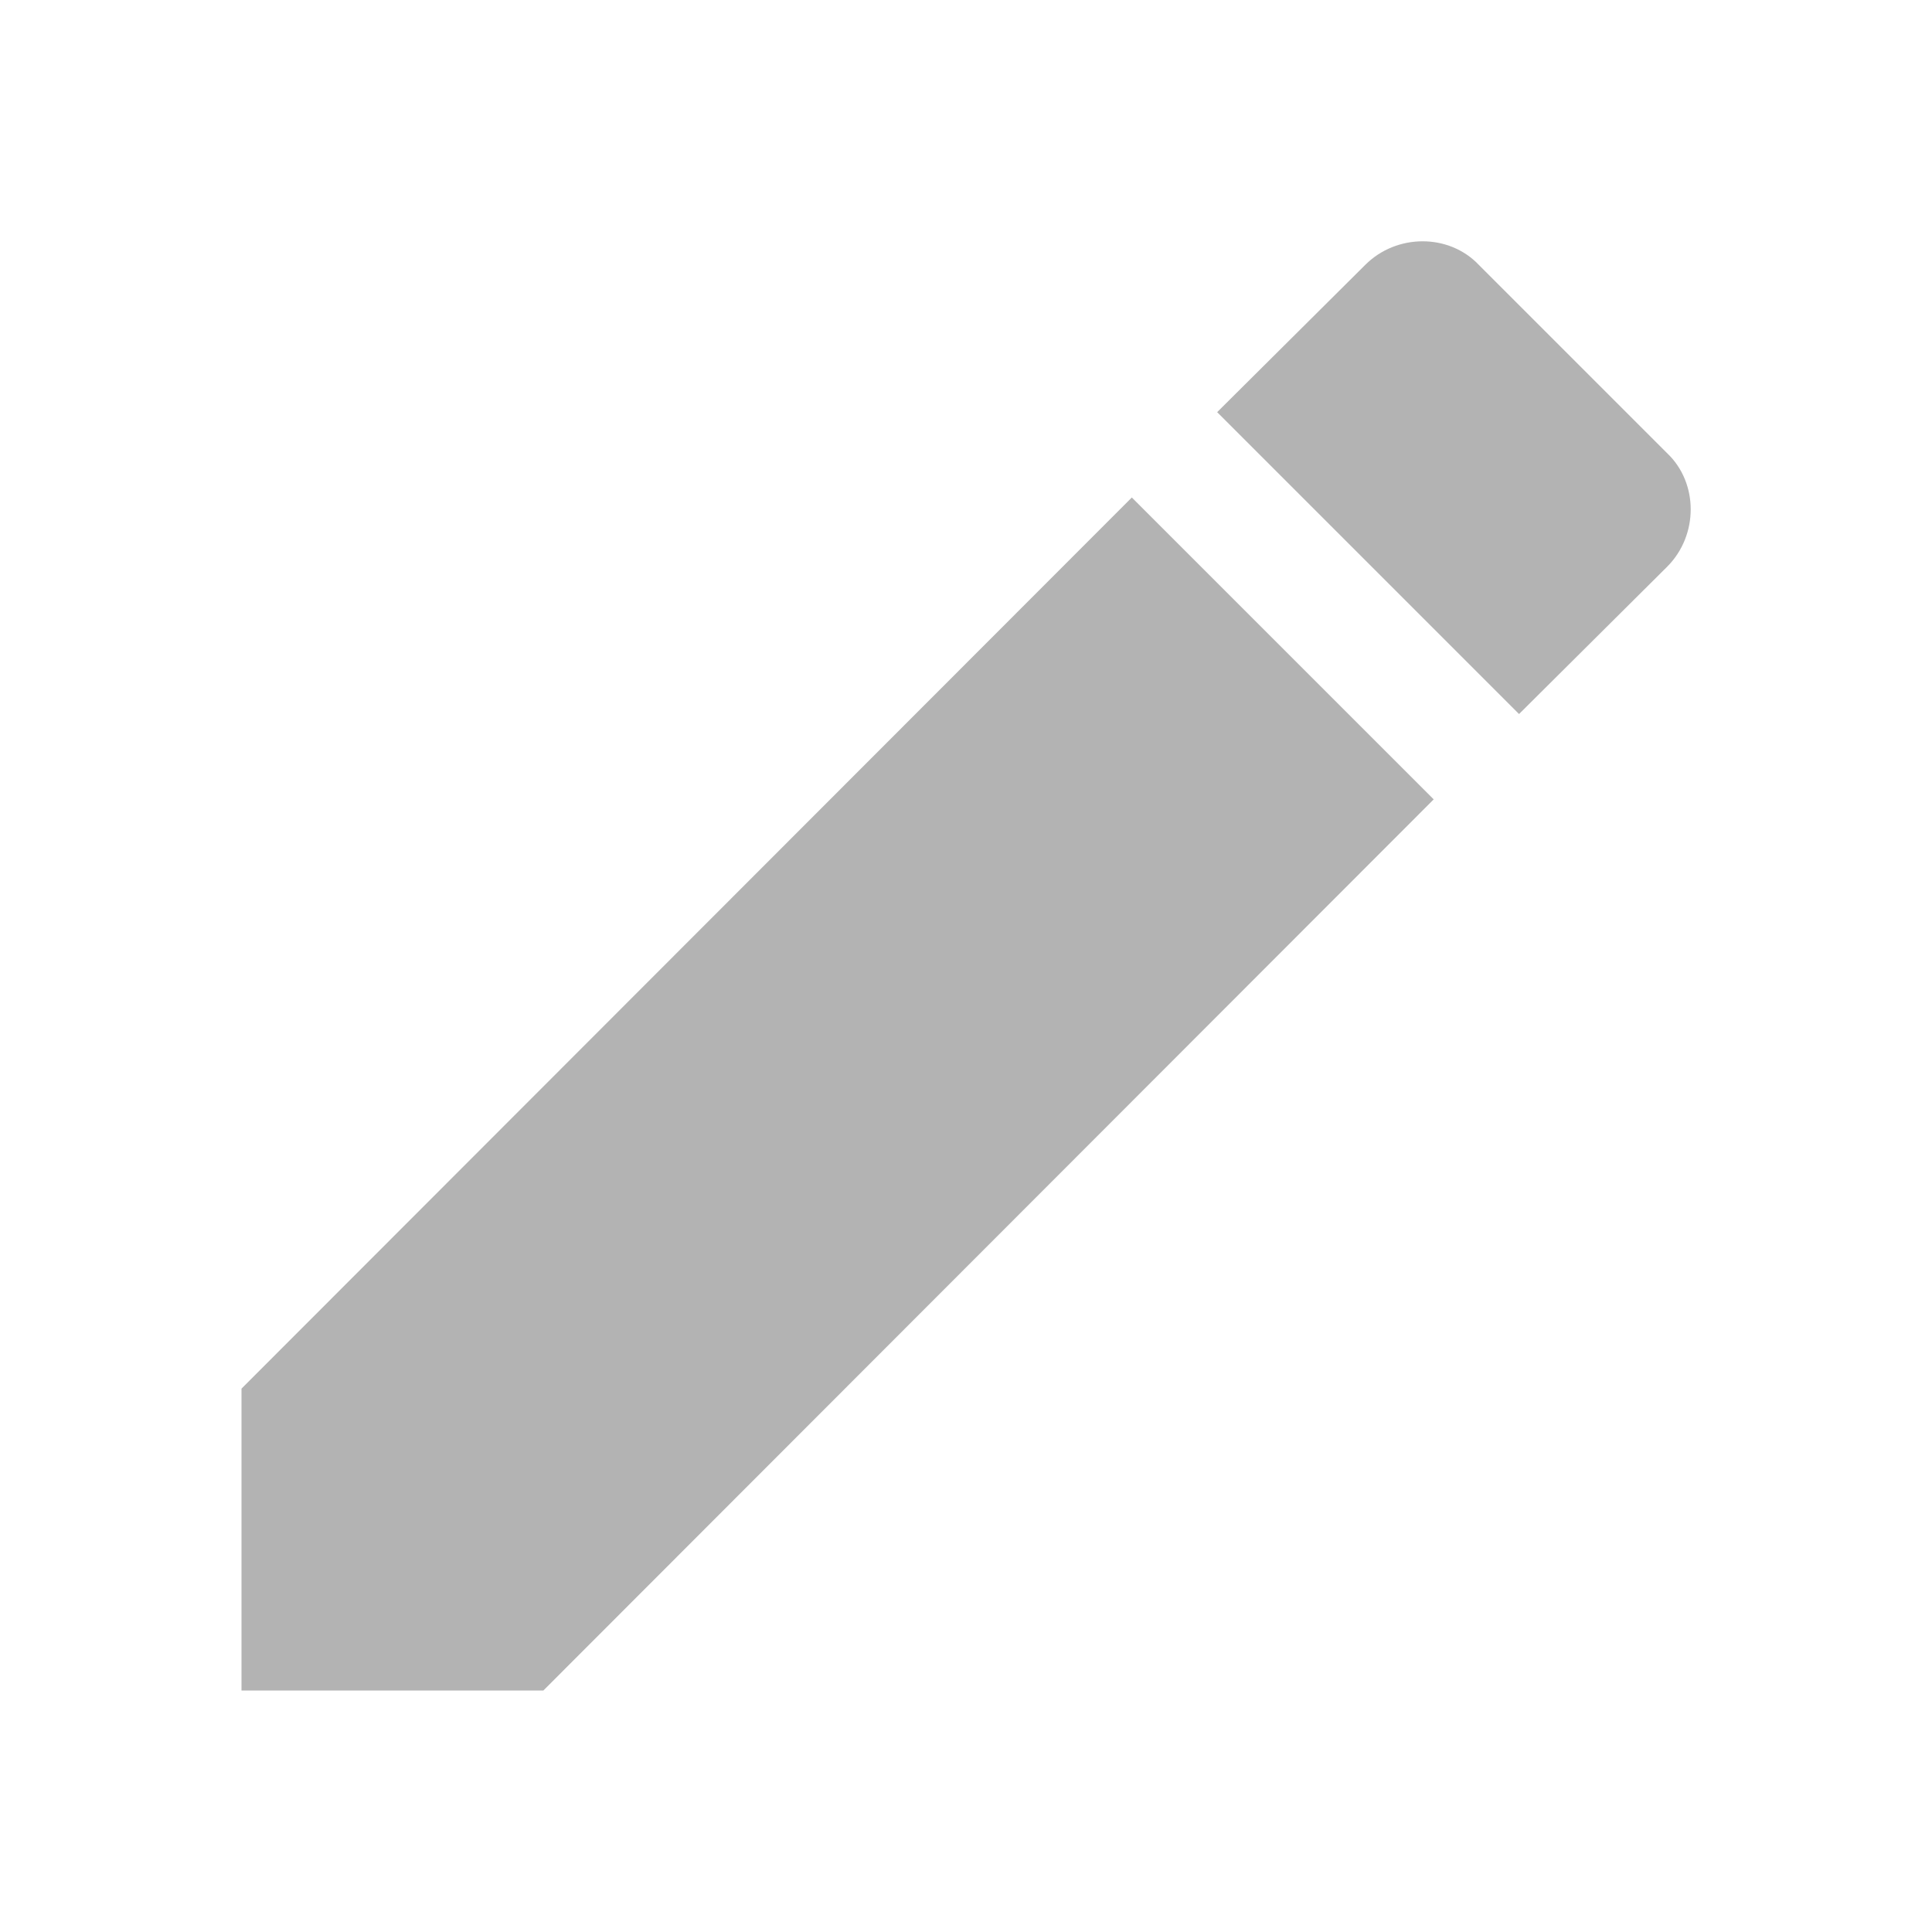
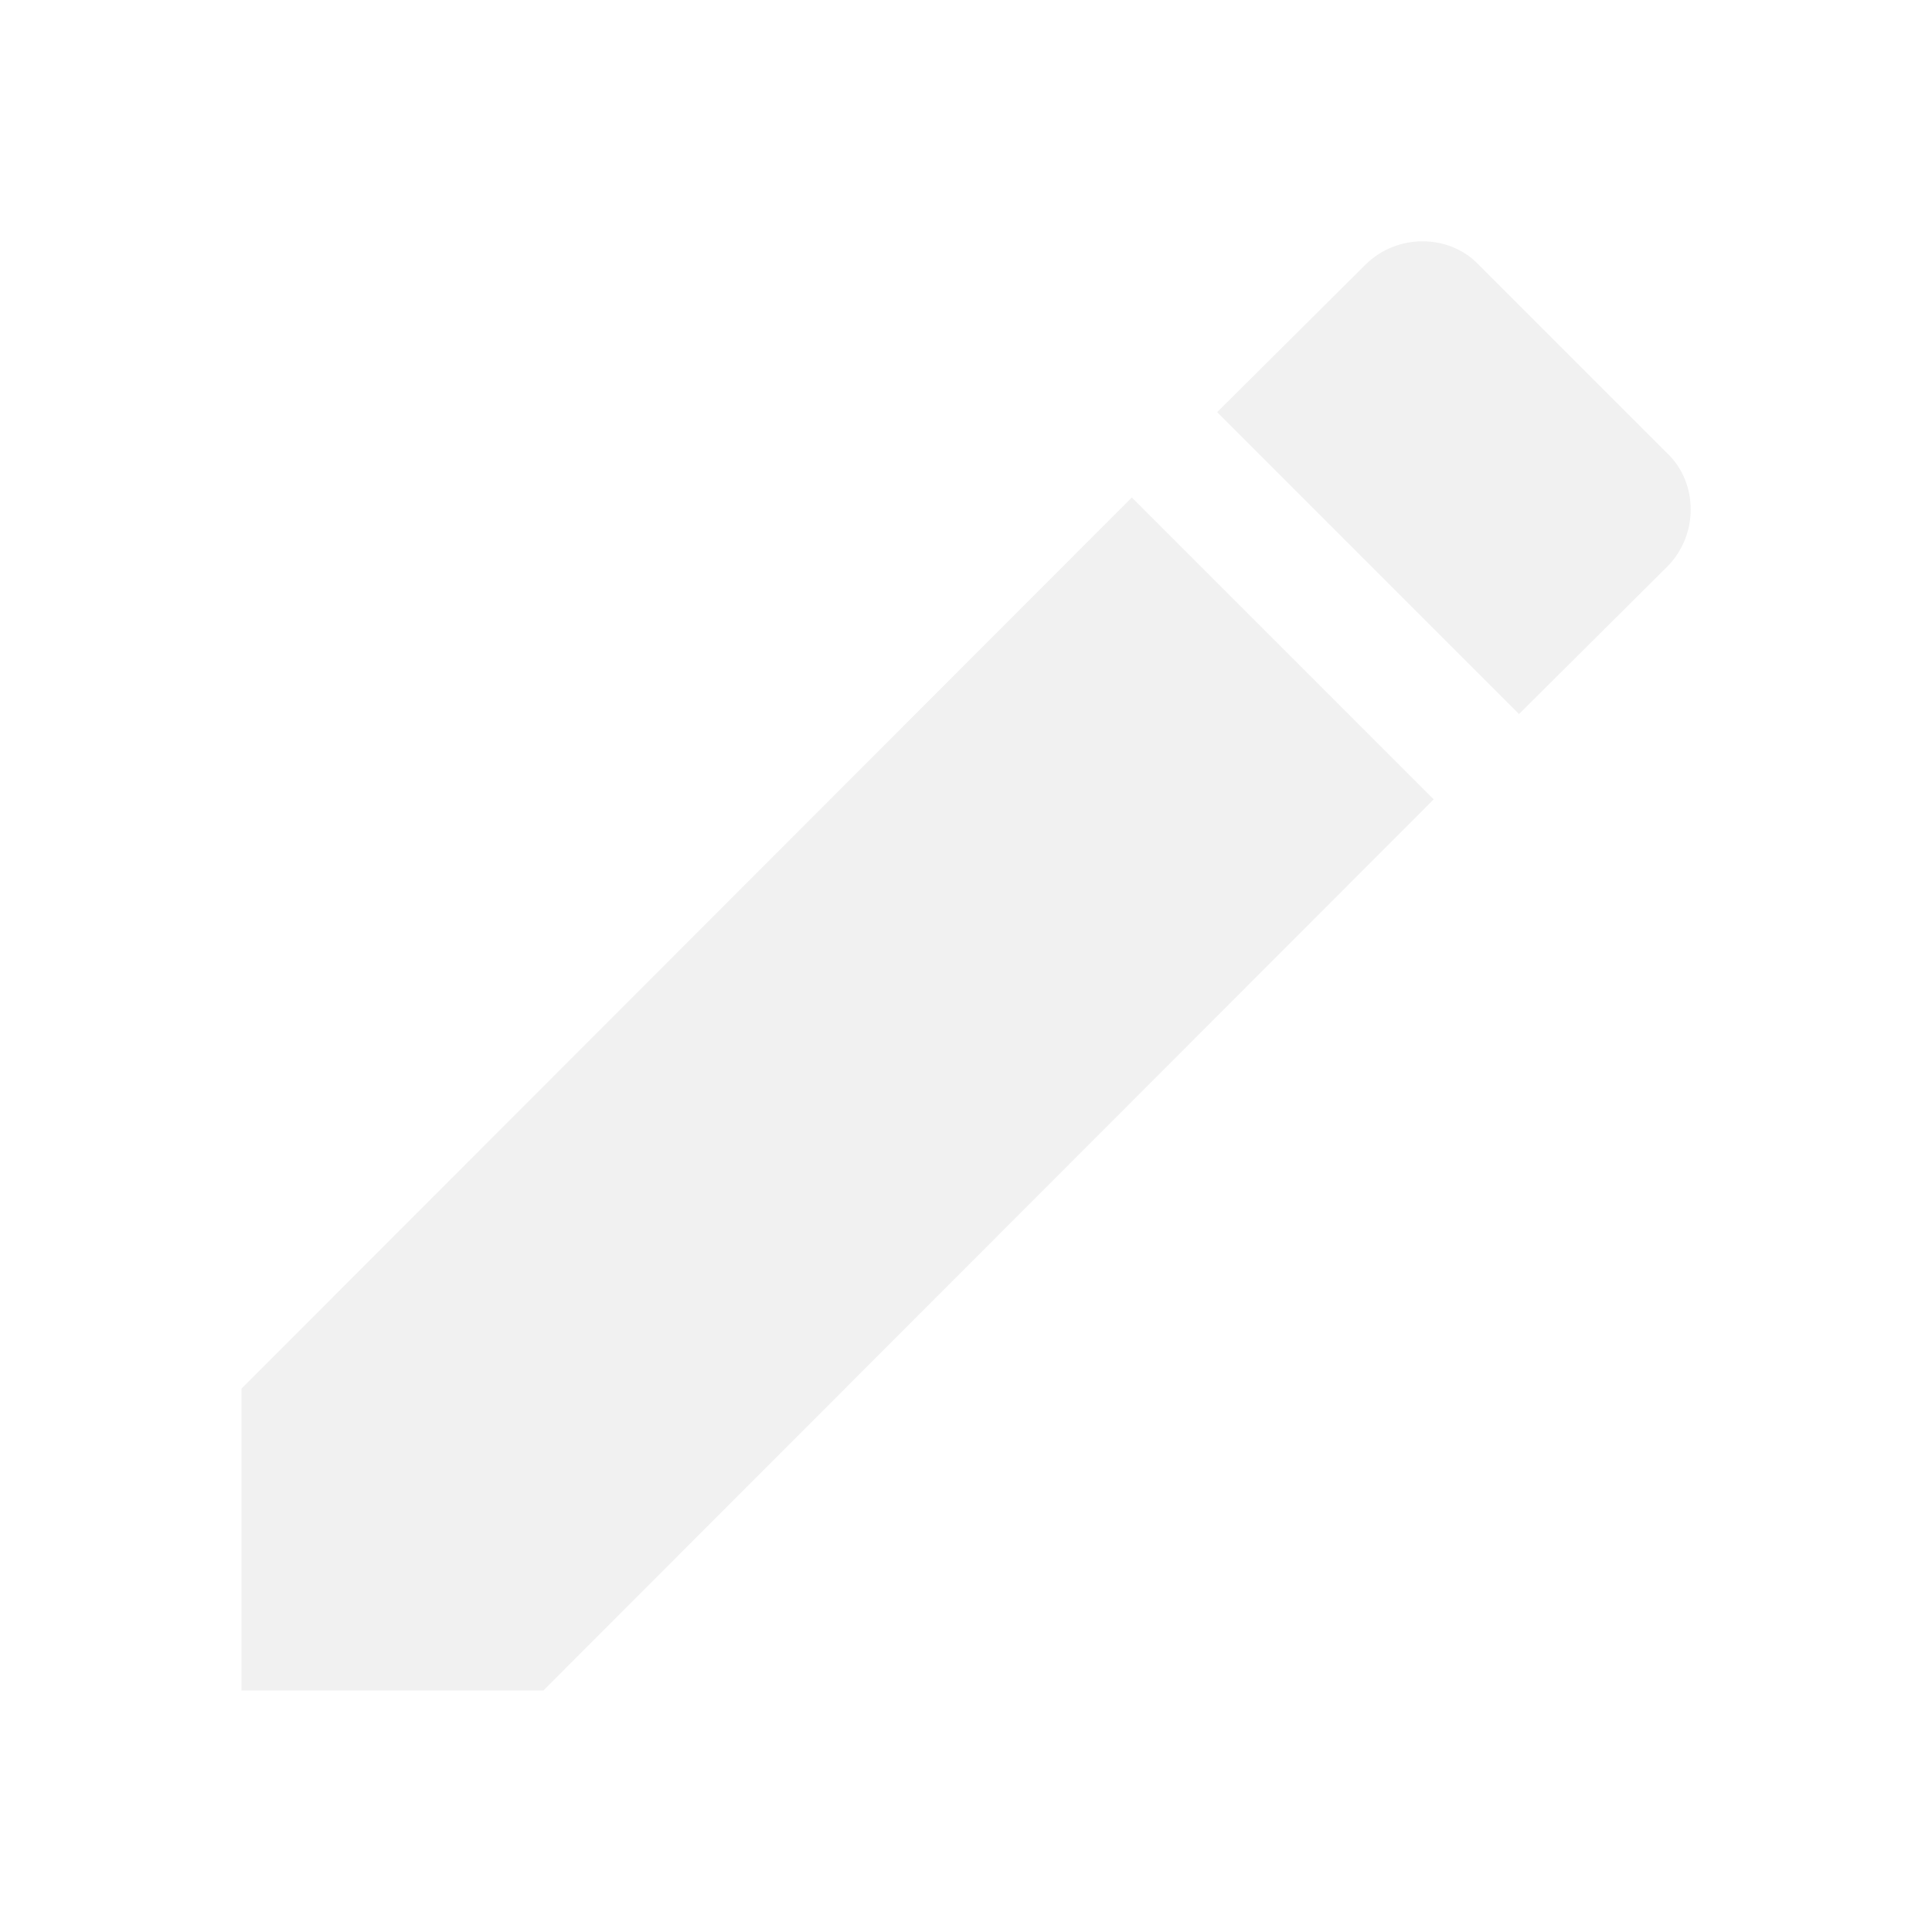
<svg xmlns="http://www.w3.org/2000/svg" viewBox="0 0 24 24">
-   <path fill="rgb(179, 179, 179)" d="M20.71,7.04C21.1,6.65 21.1,6 20.71,5.63L18.37,3.29C18,2.9 17.35,2.9 16.96,3.29L15.12,5.12L18.87,8.87M3,17.25V21H6.75L17.81,9.93L14.06,6.18L3,17.25Z" />
+   <path fill="rgb(241, 241, 241)" d="M20.71,7.04C21.1,6.65 21.1,6 20.71,5.63L18.37,3.29C18,2.9 17.35,2.9 16.96,3.29L15.12,5.12L18.87,8.87M3,17.25V21H6.75L17.81,9.93L14.06,6.18L3,17.25Z" />
</svg>
